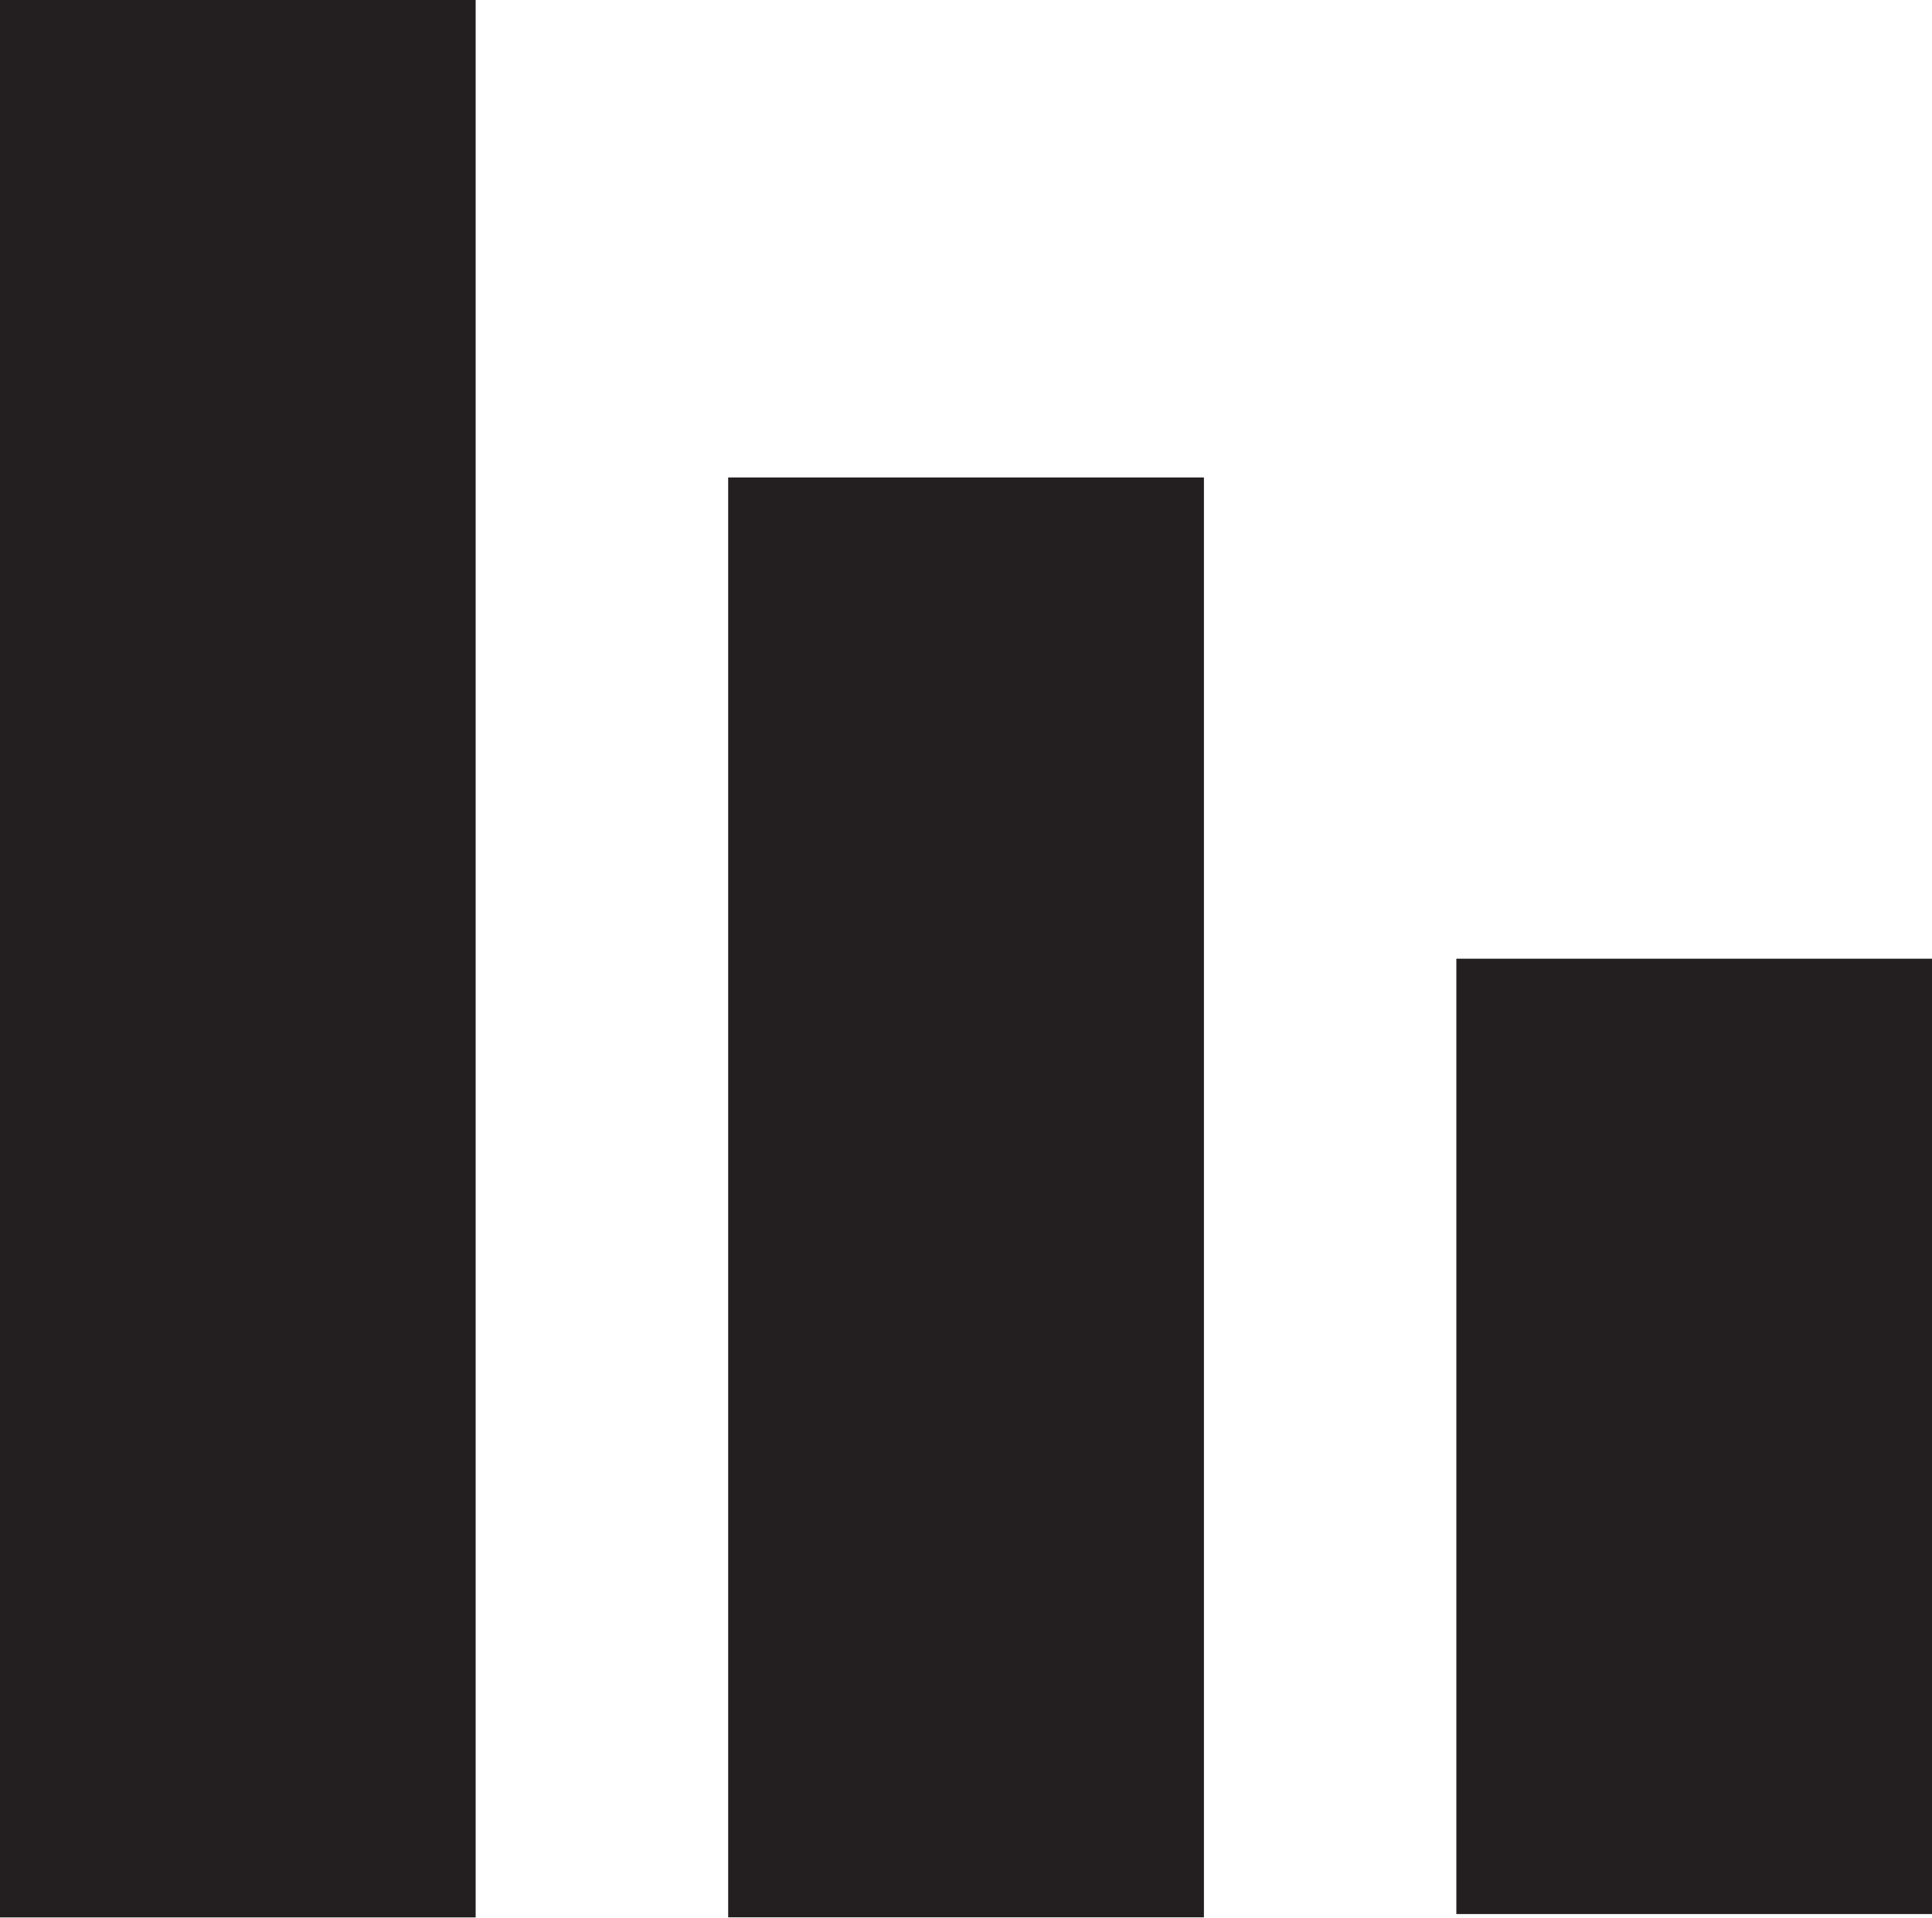
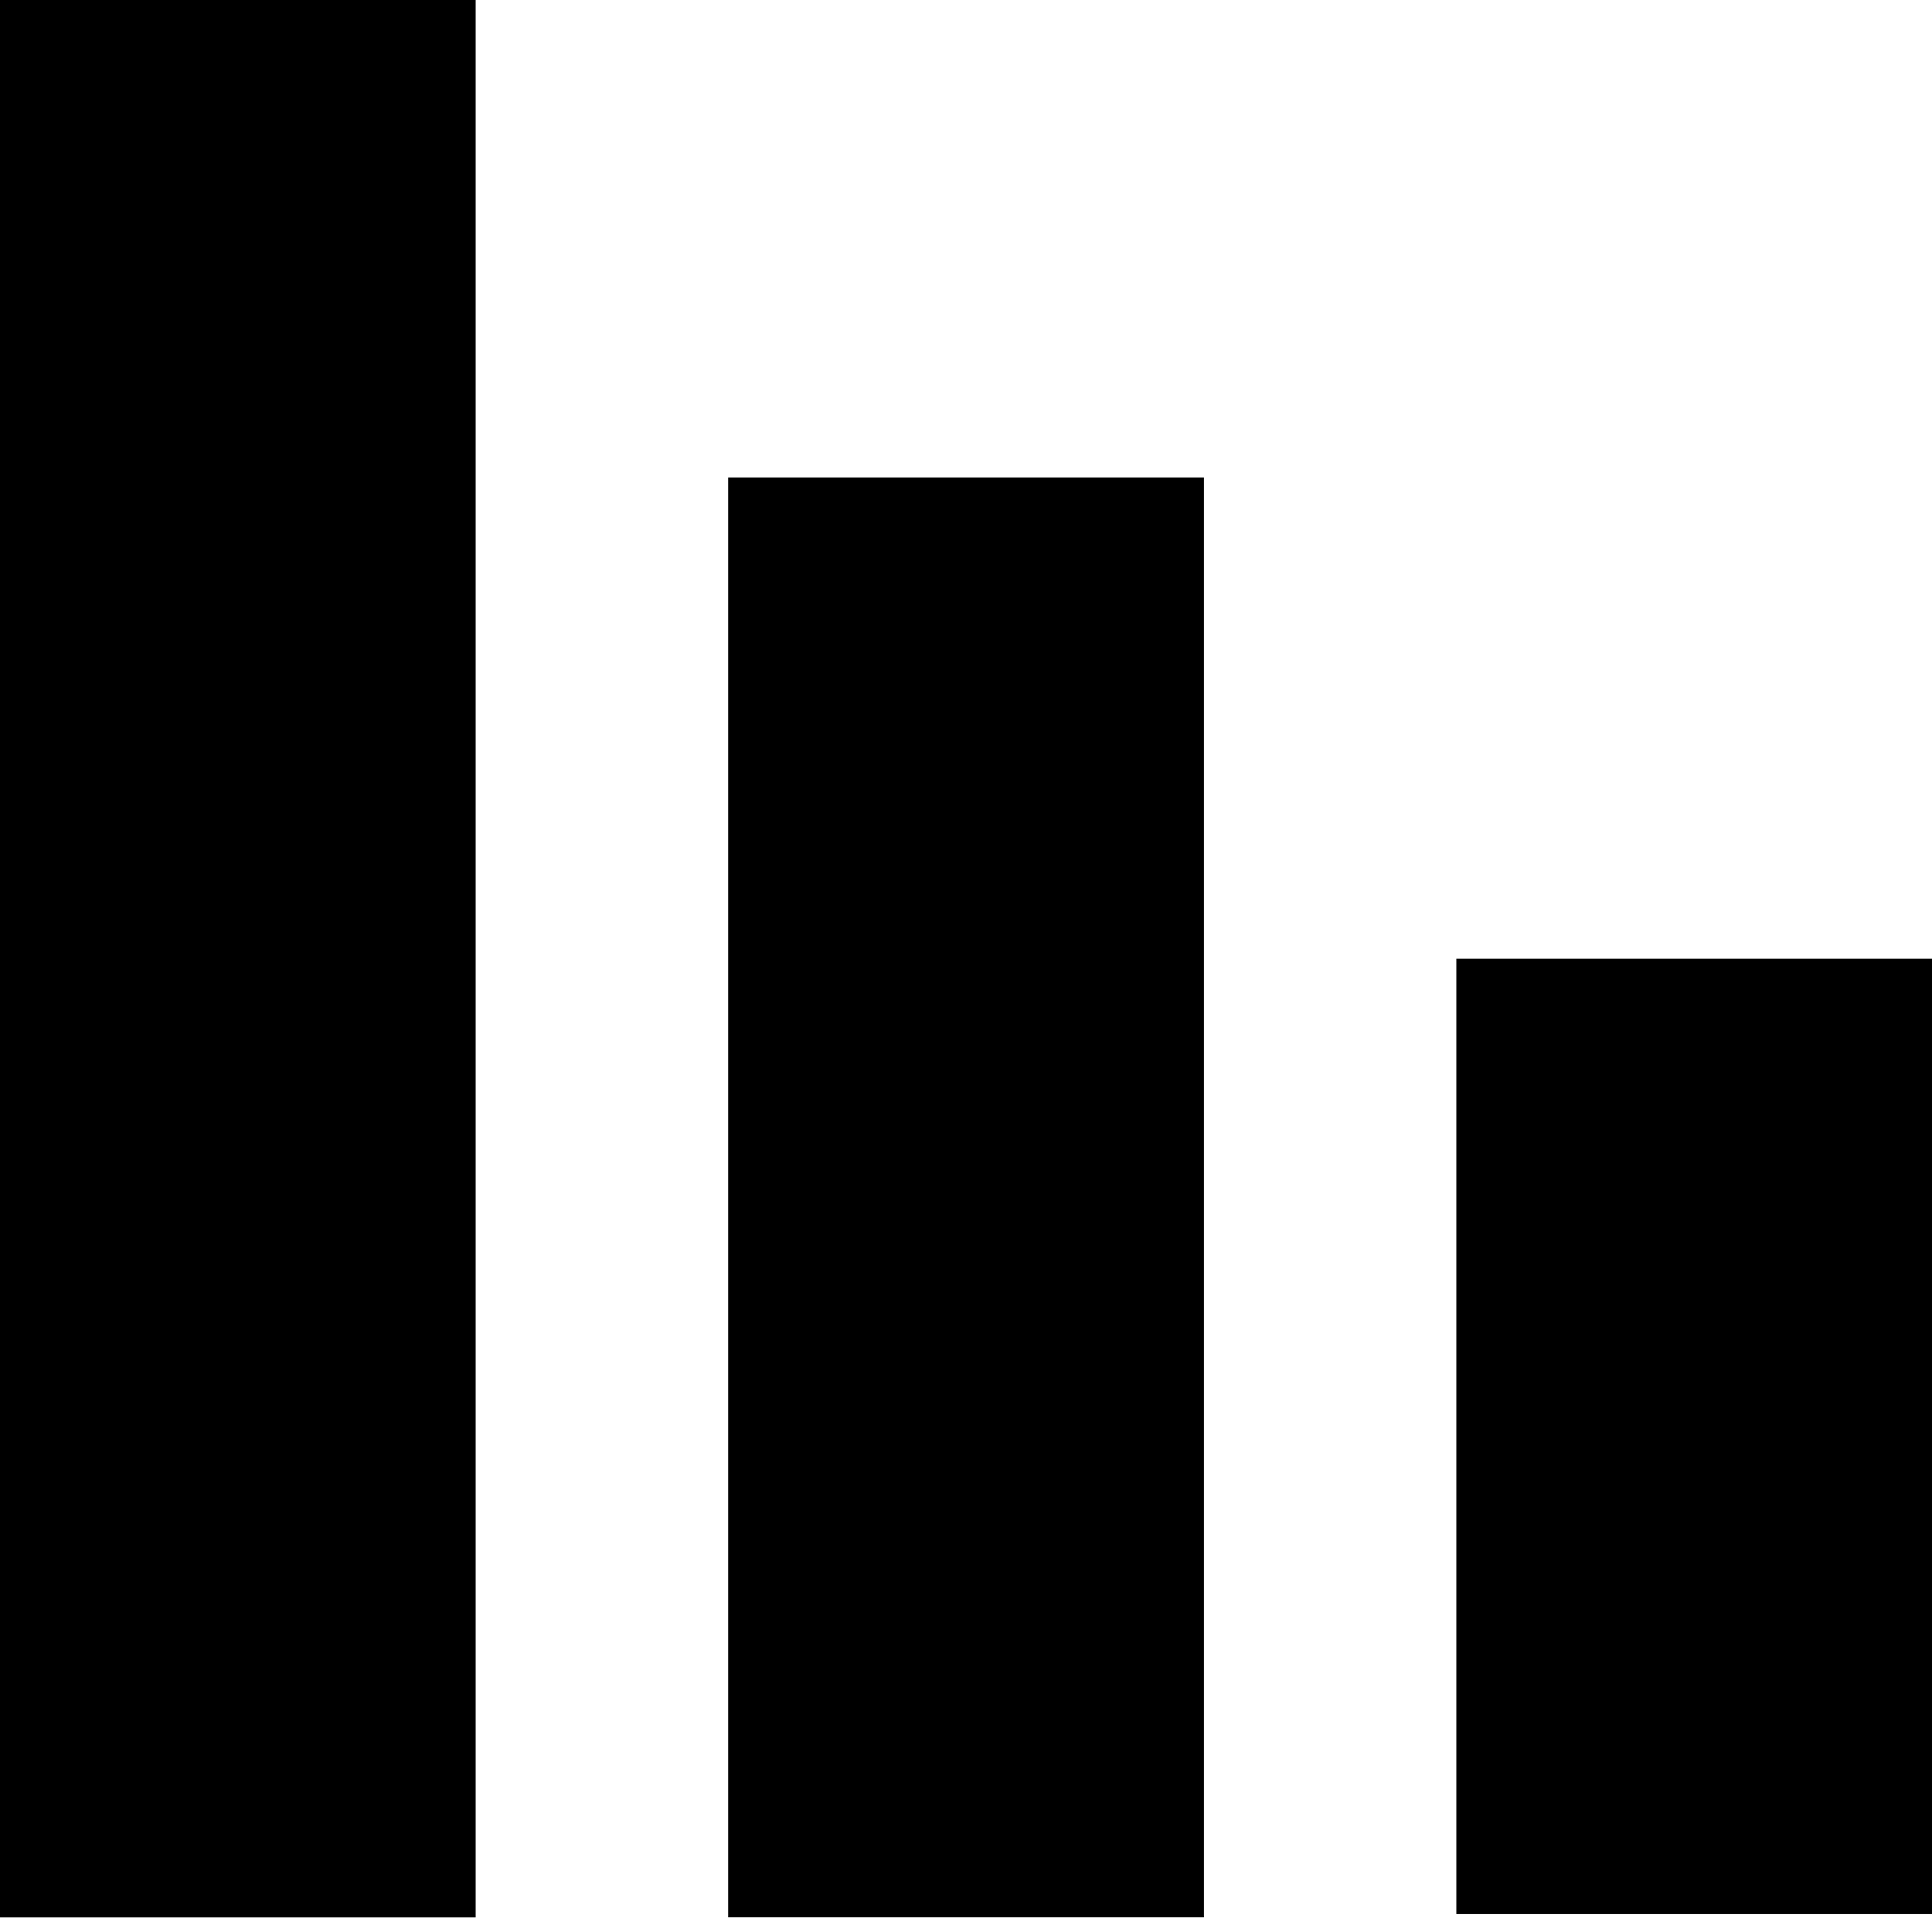
- <svg xmlns="http://www.w3.org/2000/svg" version="1.1" id="Layer_1" x="0px" y="0px" width="20px" height="19.85px" viewBox="0 0 20 19.85" enable-background="new 0 0 20 19.85" xml:space="preserve">
-   <rect x="15.076" y="9.925" fill="#231F20" width="4.924" height="9.89" />
-   <rect fill="#231F20" width="4.924" height="19.85" />
-   <rect x="7.538" y="4.943" fill="#231F20" width="4.925" height="14.906" />
+ <svg xmlns="http://www.w3.org/2000/svg" version="1.1" id="Layer_1" x="0px" y="0px" width="20px" height="19.85px" viewBox="0 0 20 19.85" xml:space="preserve">
+   <rect x="15.076" y="9.925" fill="currentColor" width="4.924" height="9.89" />
+   <rect fill="currentColor" width="4.924" height="19.85" />
+   <rect x="7.538" y="4.943" fill="currentColor" width="4.925" height="14.906" />
</svg>
